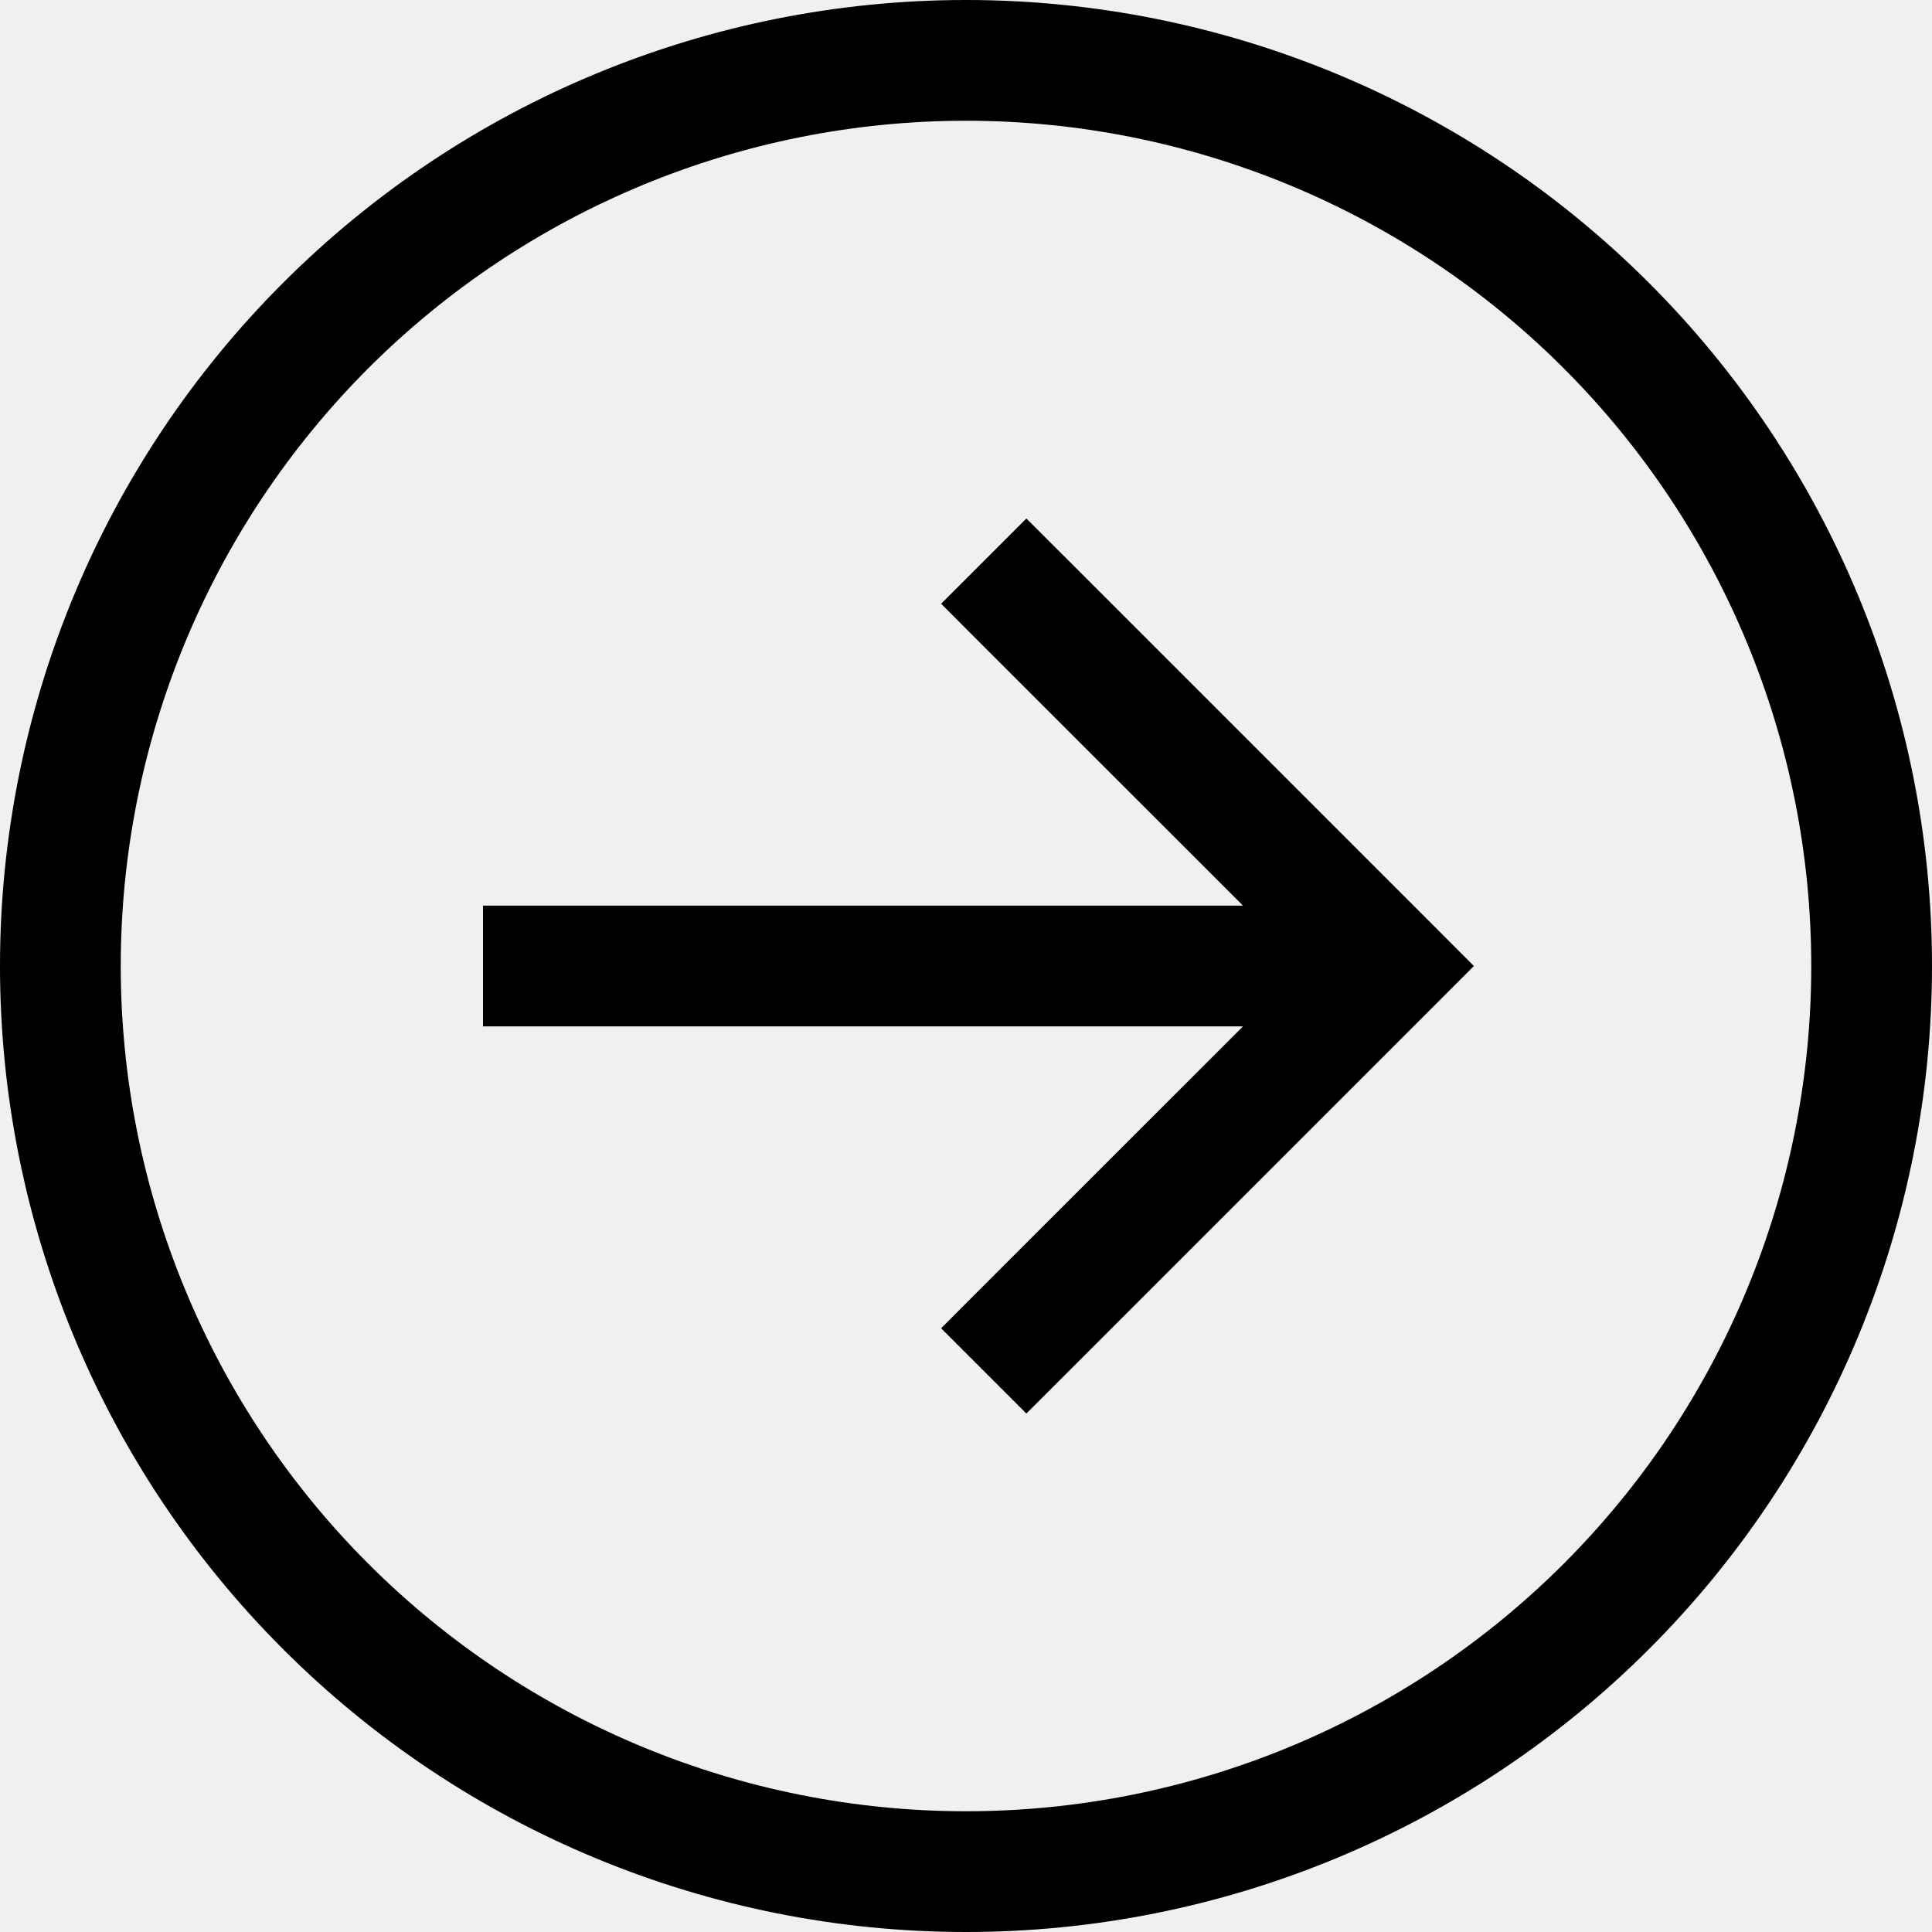
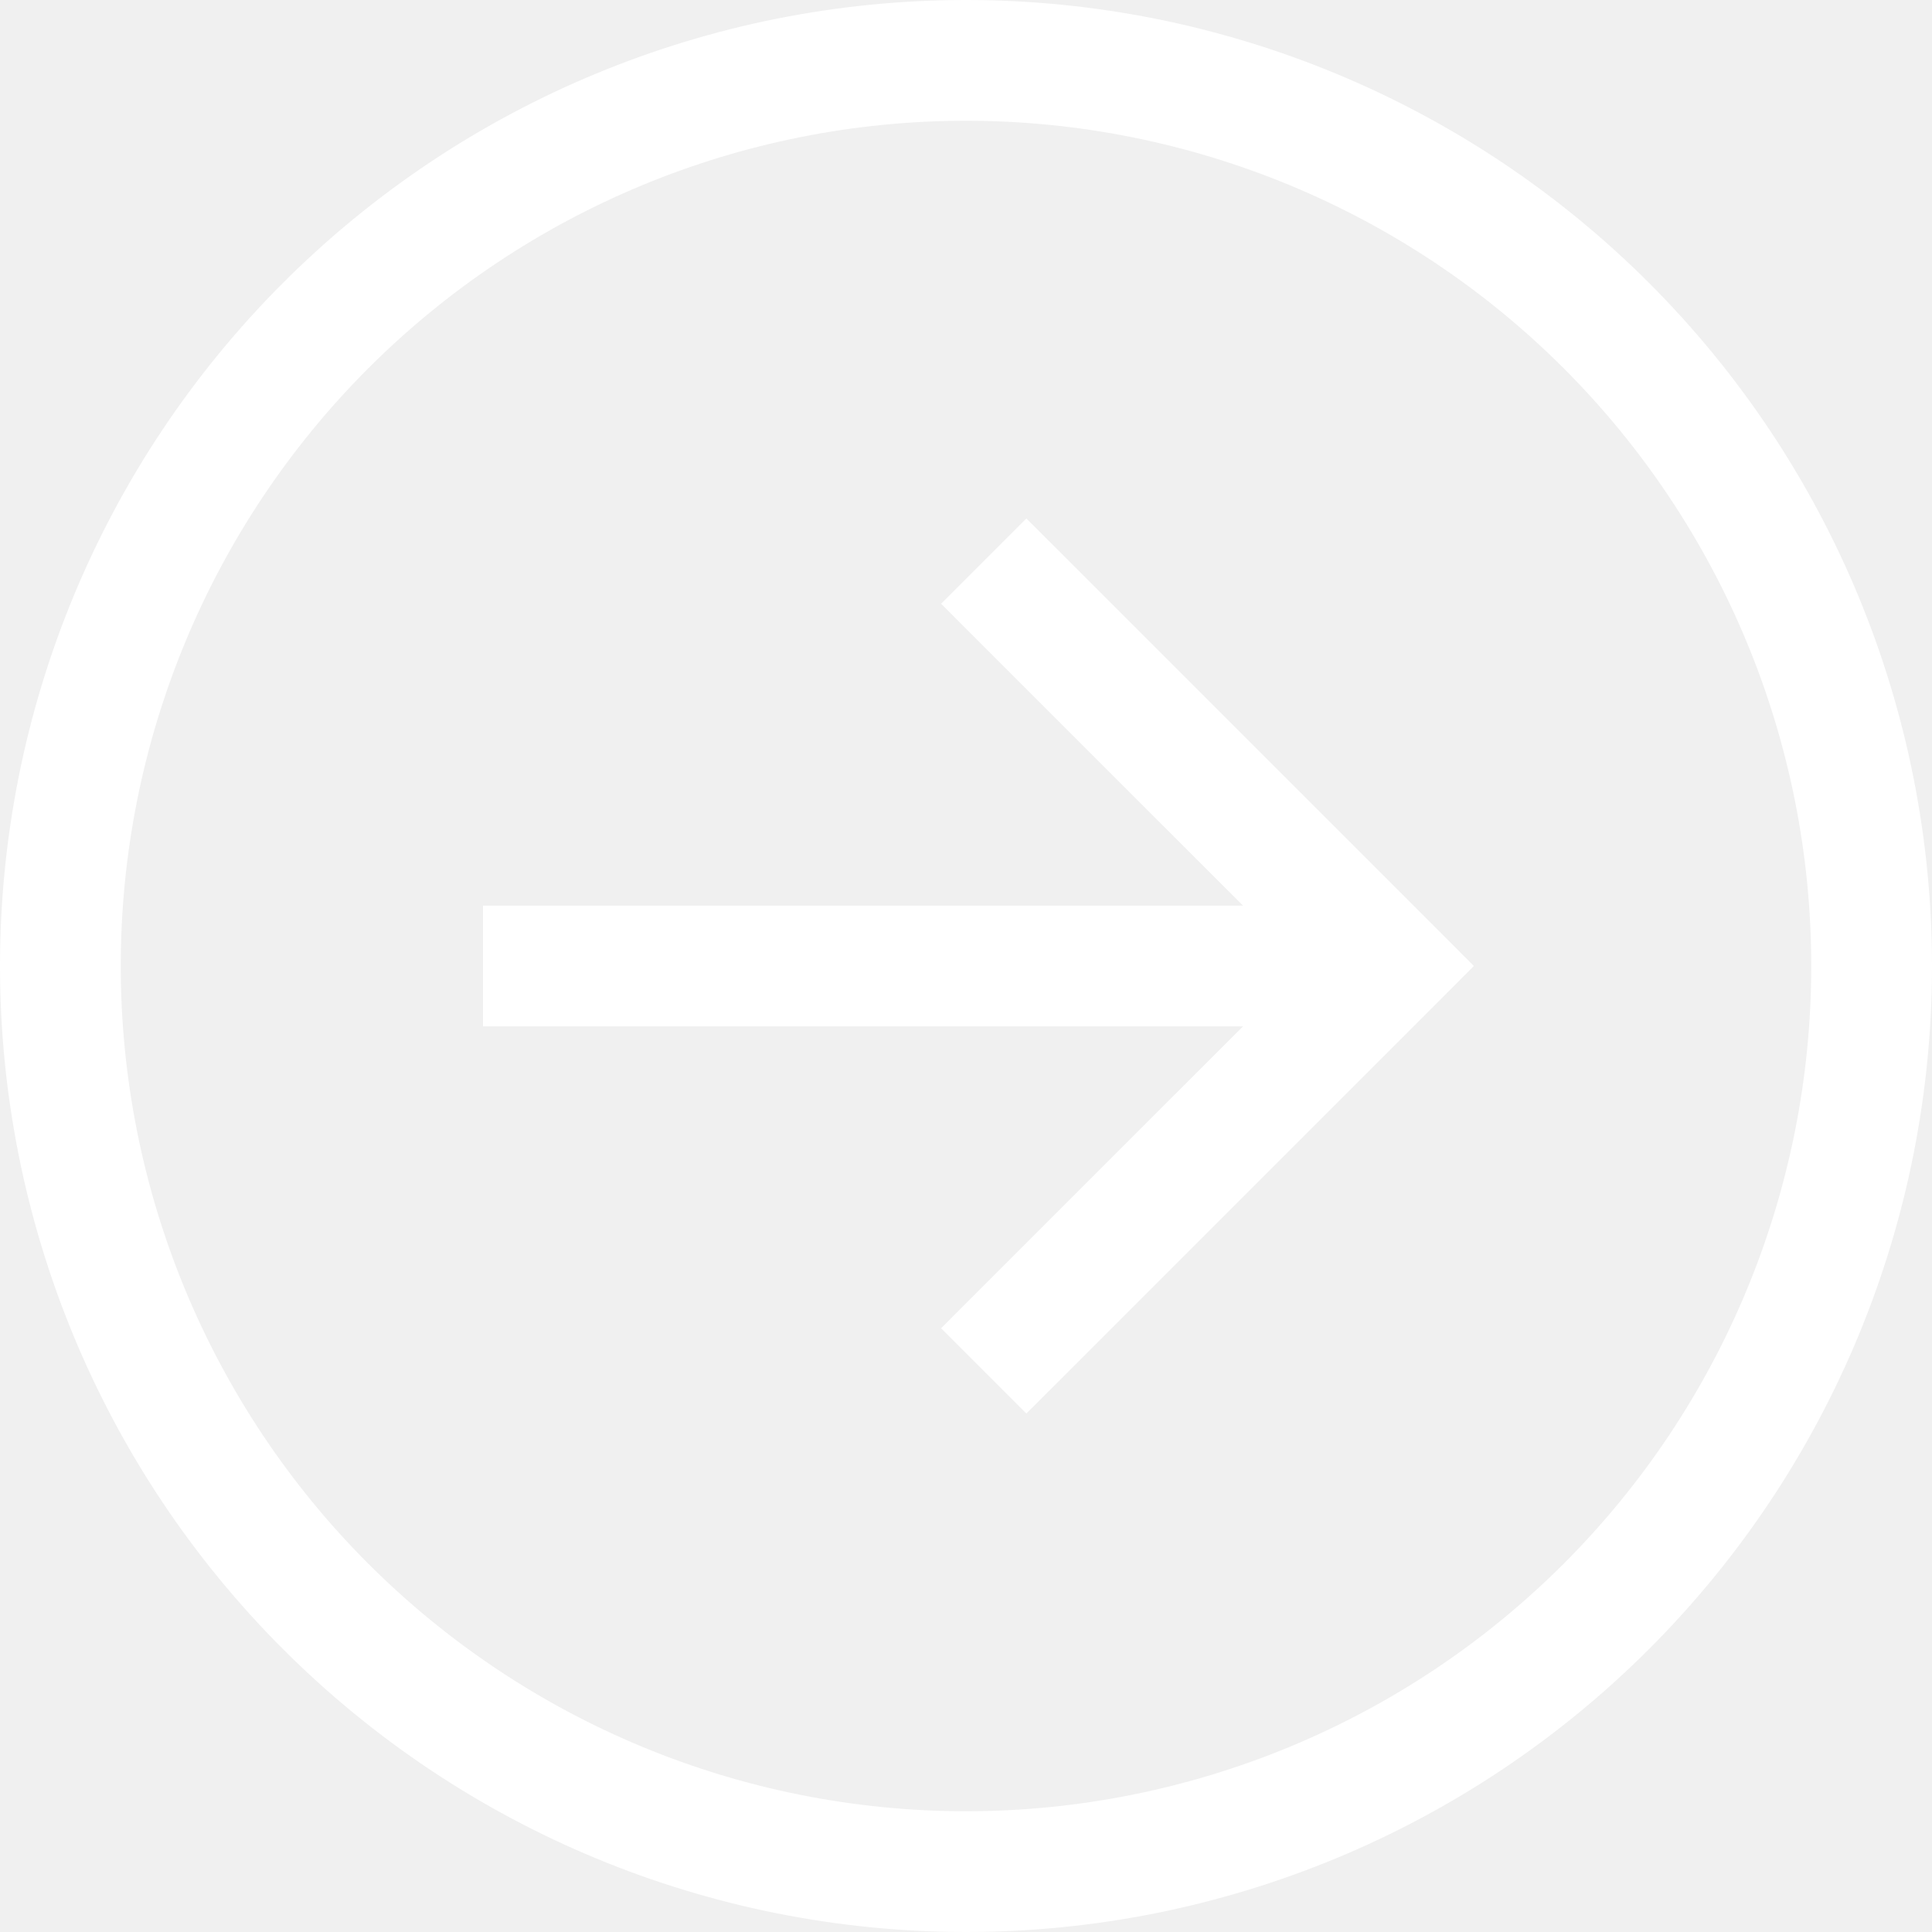
<svg xmlns="http://www.w3.org/2000/svg" width="24" height="24" viewBox="0 0 24 24" fill="none">
-   <g clip-path="url(#clip0_14849_19007)">
-     <path d="M22.5 12C22.5 14.785 21.394 17.456 19.425 19.425C17.456 21.394 14.785 22.5 12 22.5C9.215 22.5 6.545 21.394 4.575 19.425C2.606 17.456 1.5 14.785 1.5 12C1.5 9.215 2.606 6.545 4.575 4.575C6.545 2.606 9.215 1.5 12 1.5C14.785 1.5 17.456 2.606 19.425 4.575C21.394 6.545 22.5 9.215 22.5 12ZM-8.58275e-07 12C-1.13651e-06 15.183 1.264 18.235 3.515 20.485C5.765 22.736 8.817 24 12 24C15.183 24 18.235 22.736 20.485 20.485C22.736 18.235 24 15.183 24 12C24 8.817 22.736 5.765 20.485 3.515C18.235 1.264 15.183 1.13651e-06 12 8.58275e-07C8.817 5.80044e-07 5.765 1.264 3.515 3.515C1.264 5.765 -5.80044e-07 8.817 -8.58275e-07 12ZM17.78 12.53L18.309 12L17.78 11.47L13.28 6.97L12.75 6.441L11.691 7.5L12.22 8.03L15.441 11.25L6.75 11.25L6 11.25L6 12.75L6.75 12.75L15.441 12.75L12.22 15.97L11.691 16.5L12.75 17.559L13.28 17.03L17.78 12.53Z" fill="black" />
-   </g>
-   <defs>
-     <clipPath id="clip0_14849_19007">
-       <rect width="24" height="24" fill="white" transform="translate(24 24) rotate(-180)" />
-     </clipPath>
-   </defs>
+   <path d="M22.5 12C22.5 14.785 21.394 17.456 19.425 19.425C17.456 21.394 14.785 22.5 12 22.5C9.215 22.5 6.545 21.394 4.575 19.425C2.606 17.456 1.5 14.785 1.5 12C1.5 9.215 2.606 6.545 4.575 4.575C6.545 2.606 9.215 1.5 12 1.5C14.785 1.5 17.456 2.606 19.425 4.575C21.394 6.545 22.5 9.215 22.5 12ZM0 12C-2.78235e-07 15.183 1.264 18.235 3.515 20.485C5.765 22.736 8.817 24 12 24C15.183 24 18.235 22.736 20.485 20.485C22.736 18.235 24 15.183 24 12C24 8.817 22.736 5.765 20.485 3.515C18.235 1.264 15.183 2.78235e-07 12 0C8.817 -2.78231e-07 5.765 1.264 3.515 3.515C1.264 5.765 2.78231e-07 8.817 0 12ZM17.78 12.53L18.309 12L17.78 11.47L13.28 6.97L12.75 6.441L11.691 7.5L12.22 8.03L15.441 11.25H6.75H6V12.75H6.75H15.441L12.22 15.97L11.691 16.5L12.75 17.559L13.28 17.03L17.78 12.53Z" fill="white" />
</svg>
